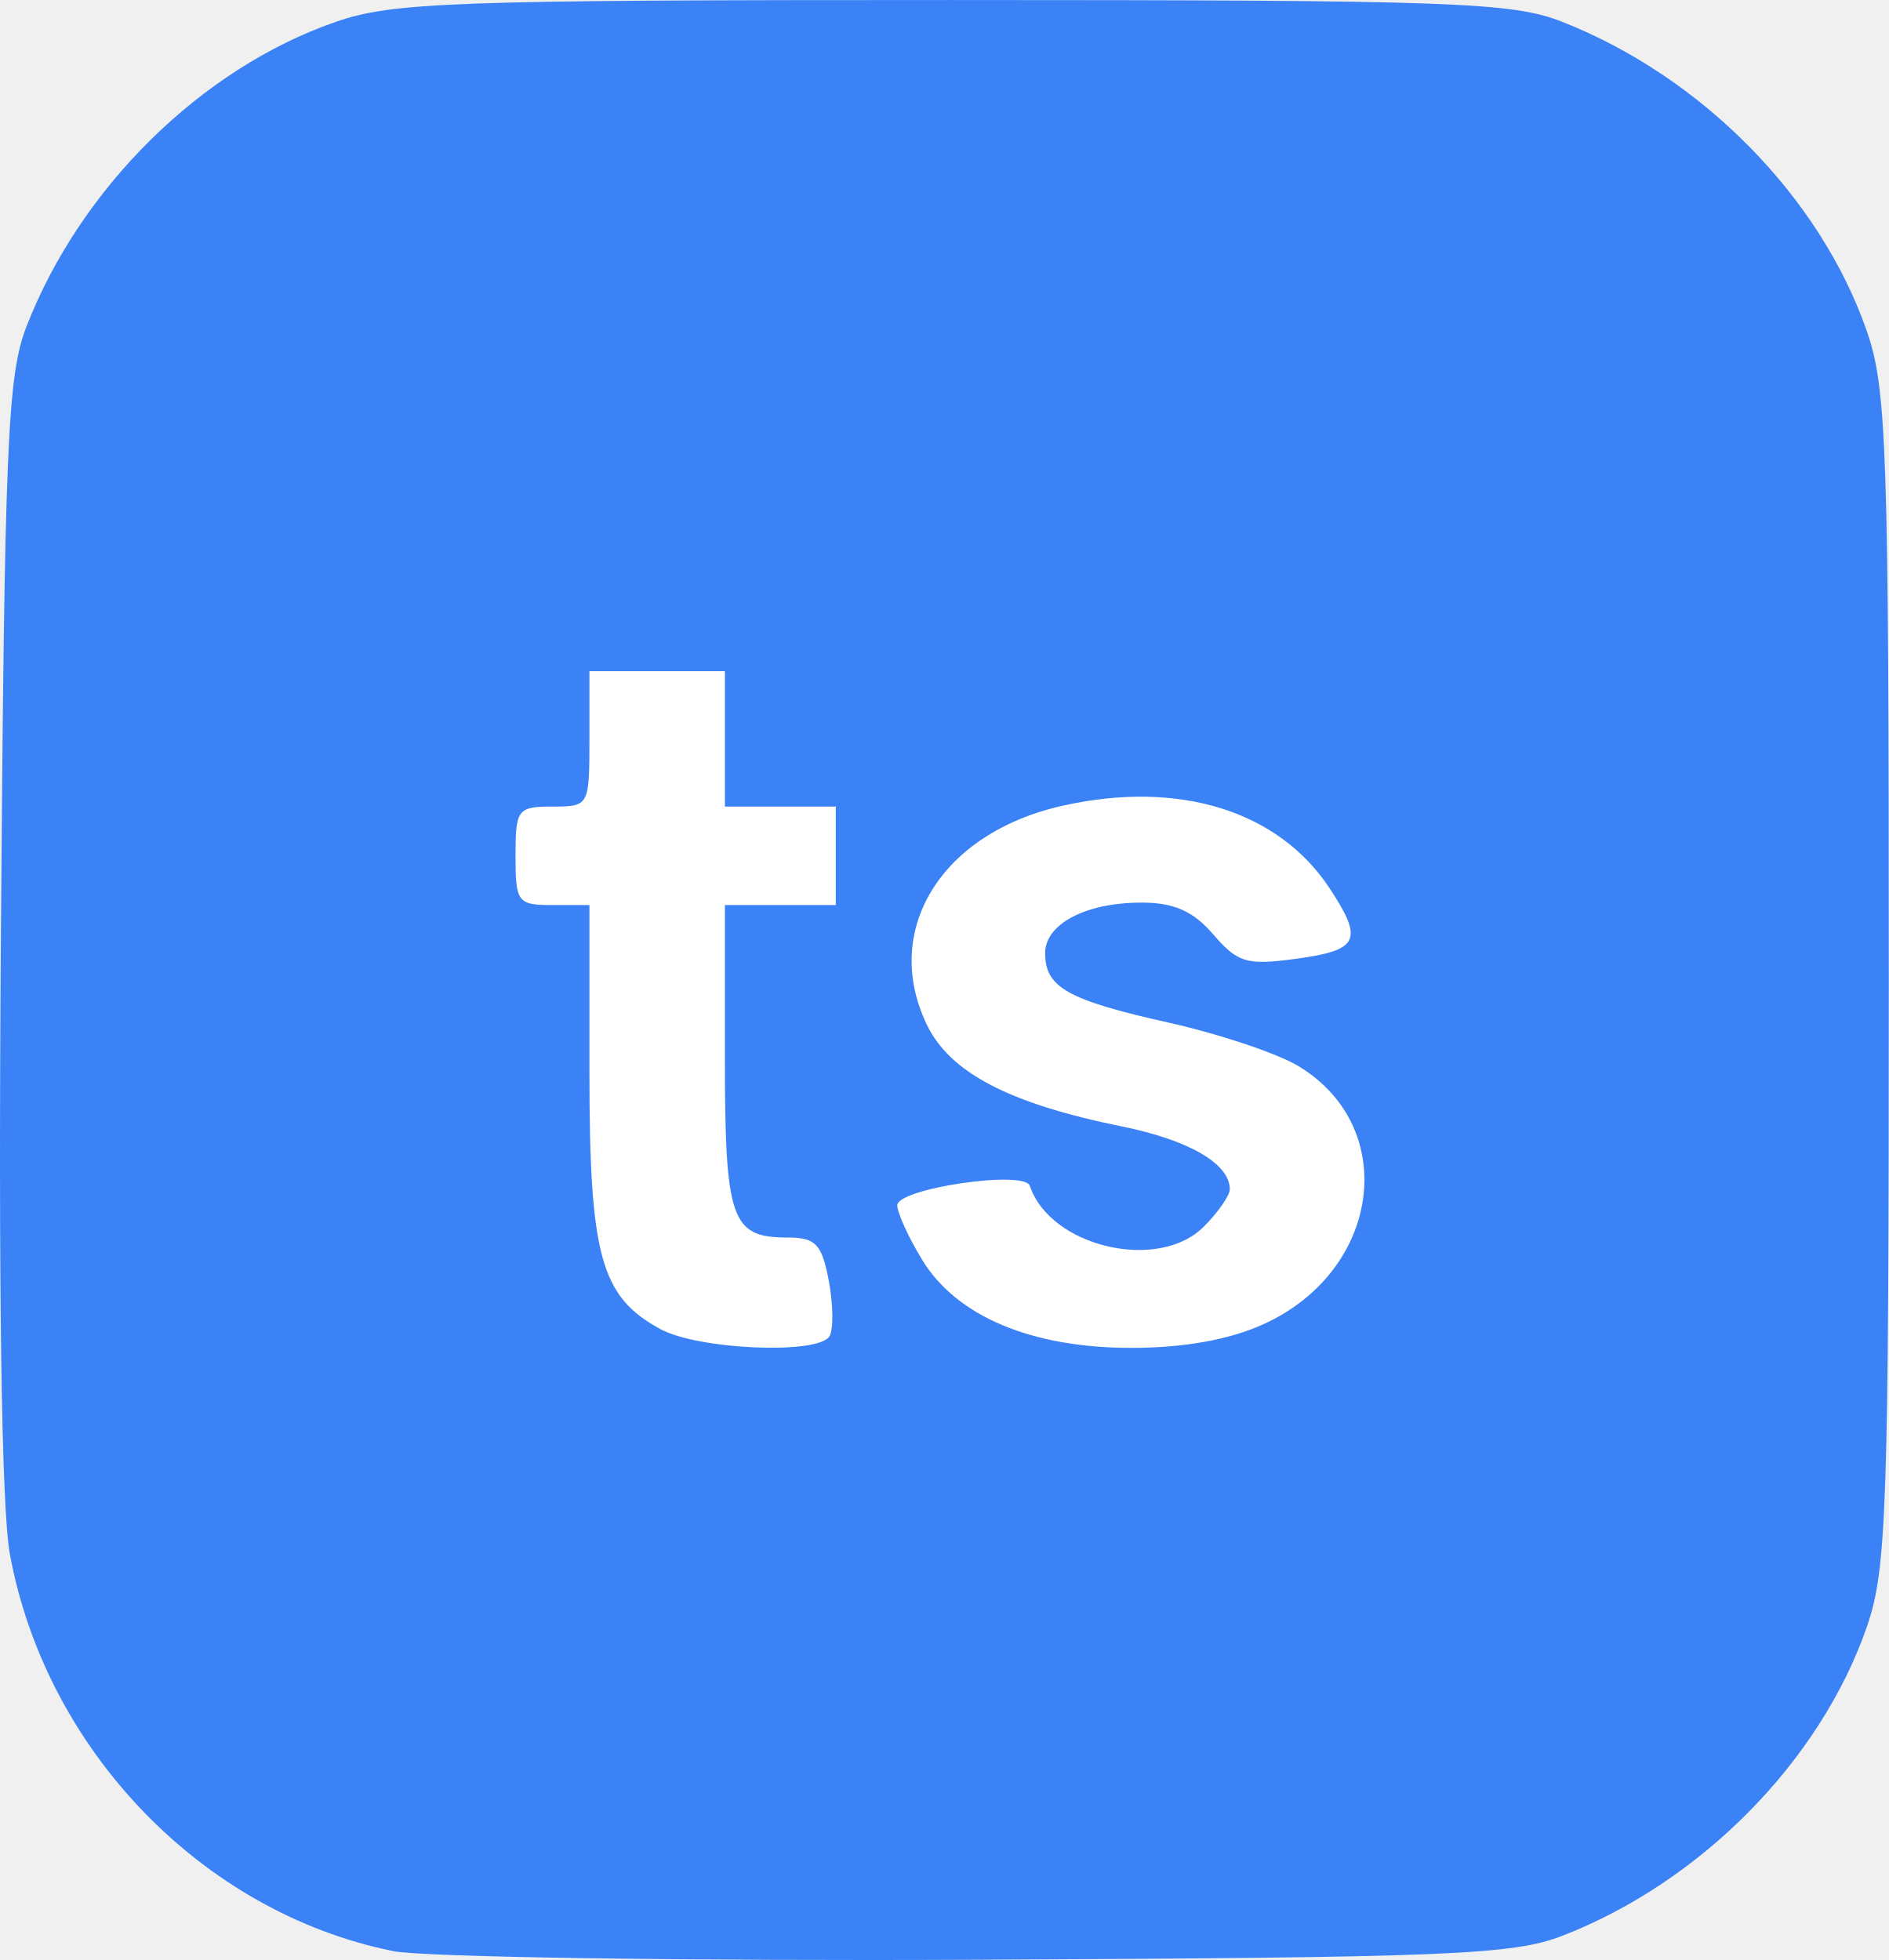
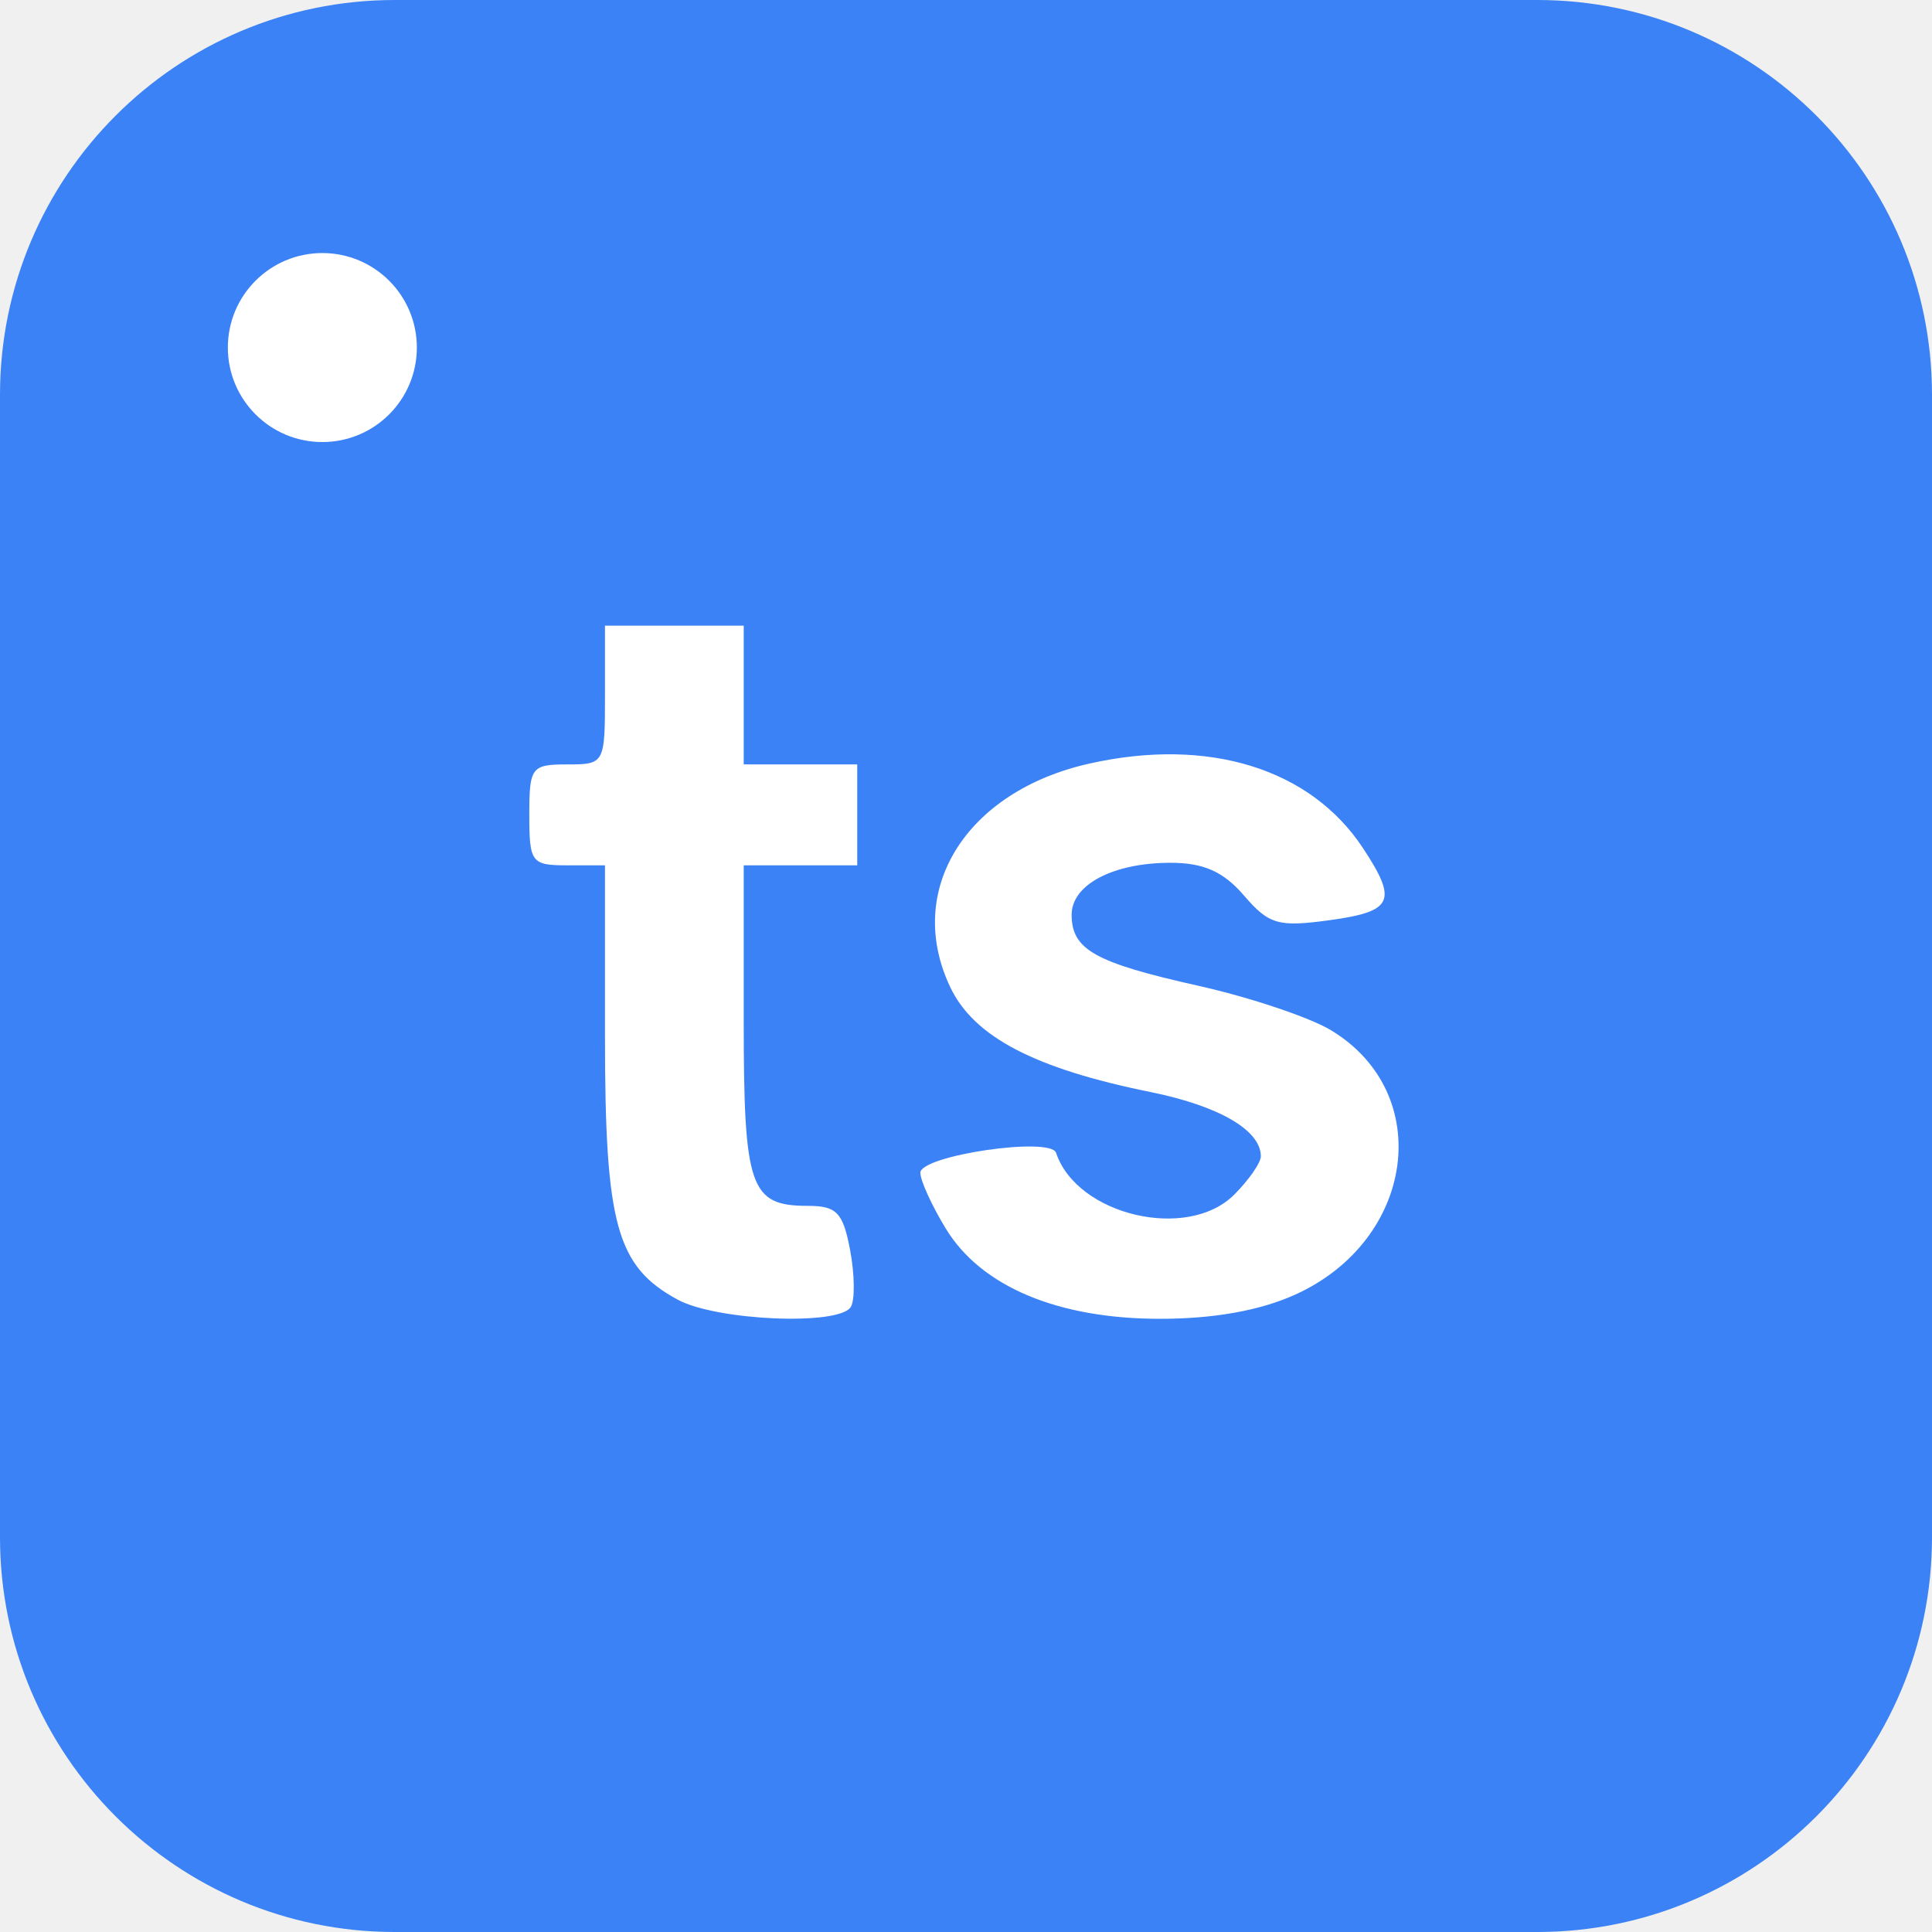
- <svg xmlns="http://www.w3.org/2000/svg" width="40.574mm" height="42.111mm" viewBox="0 0 40.574 42.111" version="1.1" id="svg1" xml:space="preserve">
-   <defs id="defs1" />
-   <g id="layer1" transform="translate(-90.2602,-156.6005)">
-     <rect style="fill:#ffffff;fill-opacity:1;stroke-width:2" id="rect1" width="26.579" height="25.899" x="97.204" y="165.639" />
-     <path style="fill:#3b82f6;fill-opacity:1" d="m 98.7,198.519 c -4.089,-0.828 -7.45,-4.311 -8.227,-8.524 -0.182,-0.985 -0.25,-5.738 -0.193,-13.361 0.078,-10.503 0.14,-11.966 0.551,-13.023 1.158,-2.978 3.746,-5.531 6.625,-6.535 1.235,-0.431 2.488,-0.476 13.27,-0.475 10.778,6.6e-4 12.019,0.045 13.097,0.47 2.994,1.181 5.532,3.756 6.535,6.632 0.432,1.239 0.476,2.514 0.476,13.932 0,11.418 -0.044,12.693 -0.476,13.932 -1.005,2.88 -3.559,5.468 -6.535,6.624 -1.059,0.411 -2.449,0.468 -12.568,0.515 -6.257,0.029 -11.907,-0.055 -12.556,-0.186 z m 9.378,-13.208 c 0.088,-0.143 0.082,-0.679 -0.014,-1.191 -0.148,-0.79 -0.282,-0.931 -0.886,-0.931 -1.216,0 -1.346,-0.377 -1.346,-3.889 v -3.254 h 1.191 1.191 v -1.058 -1.058 h -1.191 -1.191 v -1.455 -1.455 h -1.455 -1.455 v 1.455 c 0,1.441 -0.008,1.455 -0.794,1.455 -0.75,0 -0.794,0.059 -0.794,1.058 0,1 0.044,1.058 0.794,1.058 h 0.794 v 3.585 c 0,3.953 0.242,4.83 1.525,5.526 0.817,0.443 3.386,0.552 3.632,0.154 z m 9.324,-0.26 c 2.518,-1.143 2.937,-4.22 0.754,-5.543 -0.448,-0.272 -1.704,-0.693 -2.792,-0.936 -2.169,-0.485 -2.653,-0.757 -2.653,-1.491 0,-0.63 0.872,-1.088 2.073,-1.088 0.695,0 1.11,0.184 1.54,0.685 0.525,0.61 0.72,0.667 1.795,0.52 1.335,-0.183 1.436,-0.4 0.704,-1.511 -1.102,-1.672 -3.242,-2.334 -5.738,-1.775 -2.597,0.581 -3.89,2.66 -2.92,4.694 0.495,1.039 1.765,1.703 4.198,2.197 1.44,0.292 2.315,0.802 2.315,1.348 0,0.135 -0.252,0.498 -0.56,0.806 -0.979,0.979 -3.298,0.433 -3.736,-0.879 -0.115,-0.346 -2.848,0.057 -2.847,0.419 5.4e-4,0.163 0.241,0.691 0.535,1.172 0.74,1.214 2.348,1.891 4.491,1.891 1.131,0 2.103,-0.174 2.839,-0.508 z" id="path1" />
-   </g>
+ <svg xmlns="http://www.w3.org/2000/svg" viewBox="0 0 460 460" width="460" height="460">
+   <rect width="460" height="460" rx="94" fill="#3b82f6" />
+   <circle cx="76.75" cy="82.75" r="22.5" fill="#ffffff" />
+   <path fill="#ffffff" d="M202.571 311.186c1.003-1.624 0.933-7.705-0.157-13.514-1.683-8.97-3.198-10.562-10.056-10.562-13.801 0-15.282-4.275-15.282-44.144v-36.937h13.514 13.514v-12.012-12.012h-13.514-13.514v-16.517-16.517h-16.517-16.517v16.517c0 16.35-0.091 16.517-9.009 16.517-8.509 0-9.009 0.667-9.009 12.012 0 11.345 0.501 12.012 9.009 12.012h9.009v40.69c0 44.867 2.746 54.818 17.305 62.718 9.267 5.029 38.431 6.266 41.222 1.749zM308.397 308.24c28.585-12.976 33.333-47.897 8.555-62.918-5.084-3.082-19.343-7.864-31.686-10.625-24.62-5.508-30.111-8.594-30.111-16.919 0-7.154 9.903-12.351 23.534-12.351 7.889 0 12.595 2.093 17.481 7.774 5.959 6.928 8.177 7.57 20.374 5.898 15.153-2.077 16.301-4.542 7.987-17.152-12.509-18.974-36.798-26.489-65.123-20.15-29.477 6.597-44.15 30.188-33.138 53.28 5.623 11.791 20.031 19.329 47.652 24.931 16.345 3.315 26.278 9.1 26.278 15.303 0 1.534-2.861 5.649-6.357 9.145-11.109 11.109-37.434 4.913-42.399-9.98-1.309-3.928-32.328 0.642-32.315 4.761 0.006 1.852 2.737 7.837 6.068 13.301 8.402 13.78 26.653 21.465 50.978 21.465 12.836 0 23.869-1.974 32.22-5.765z" />
</svg>
